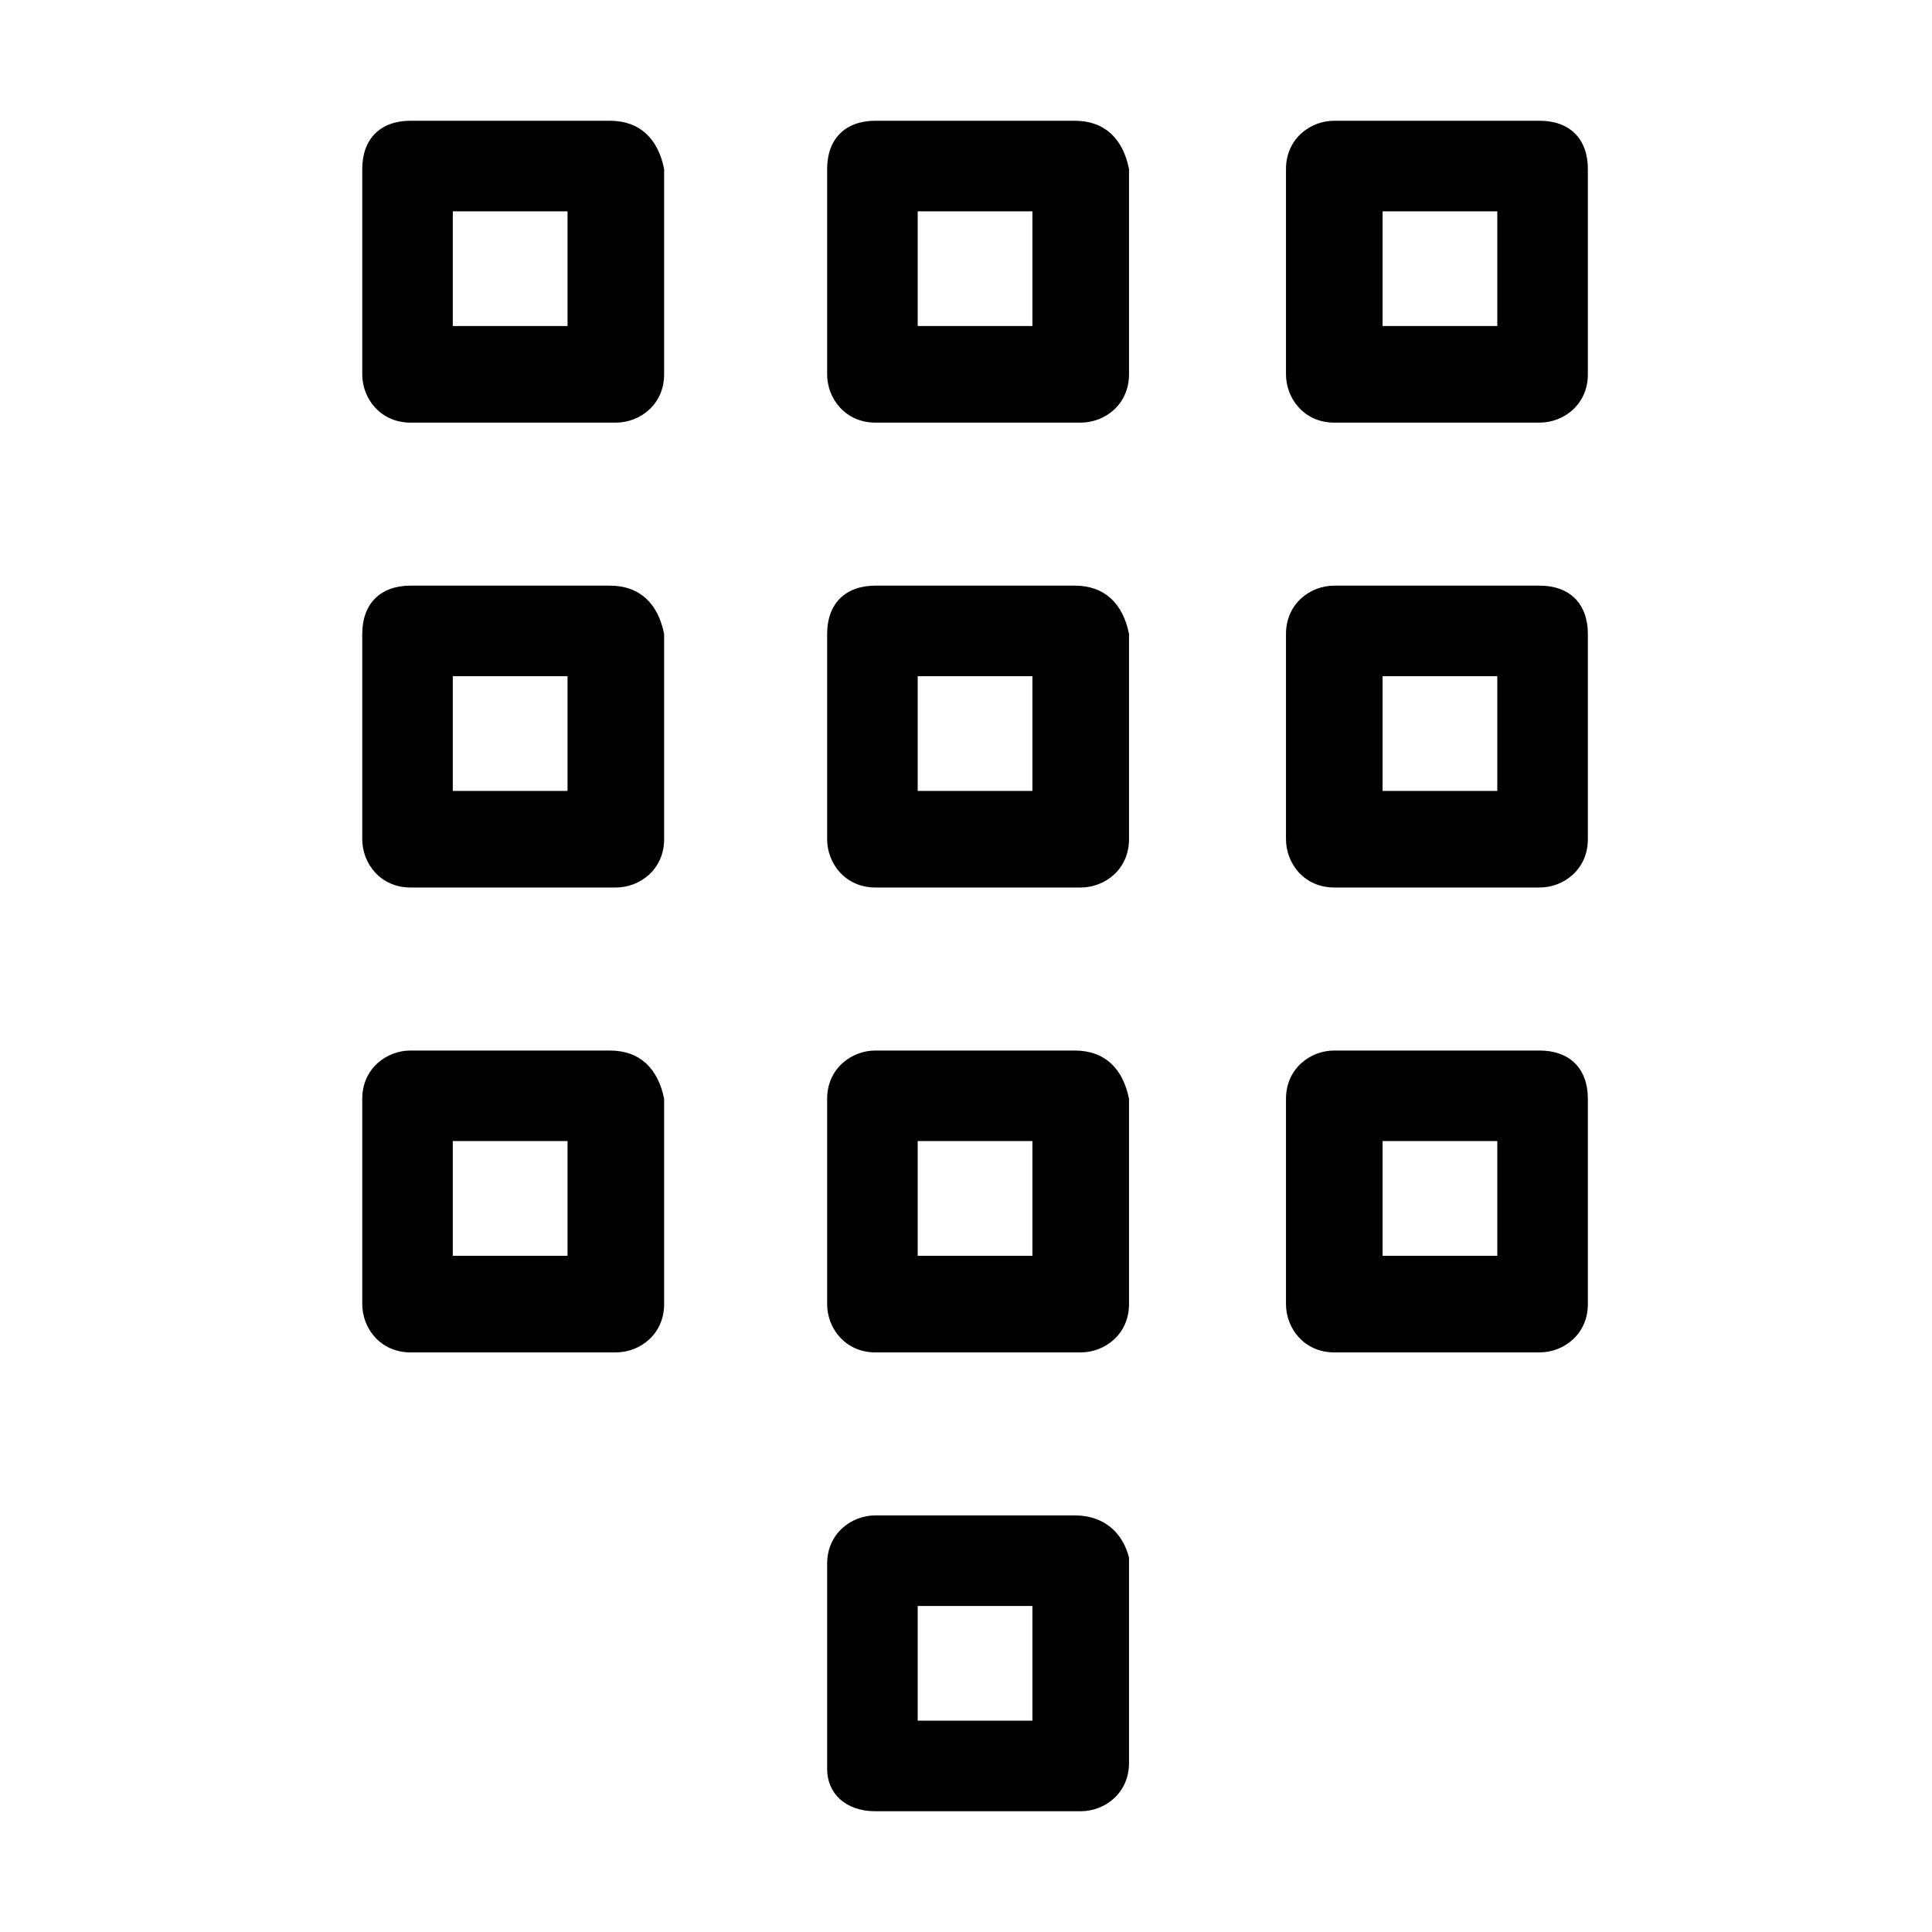
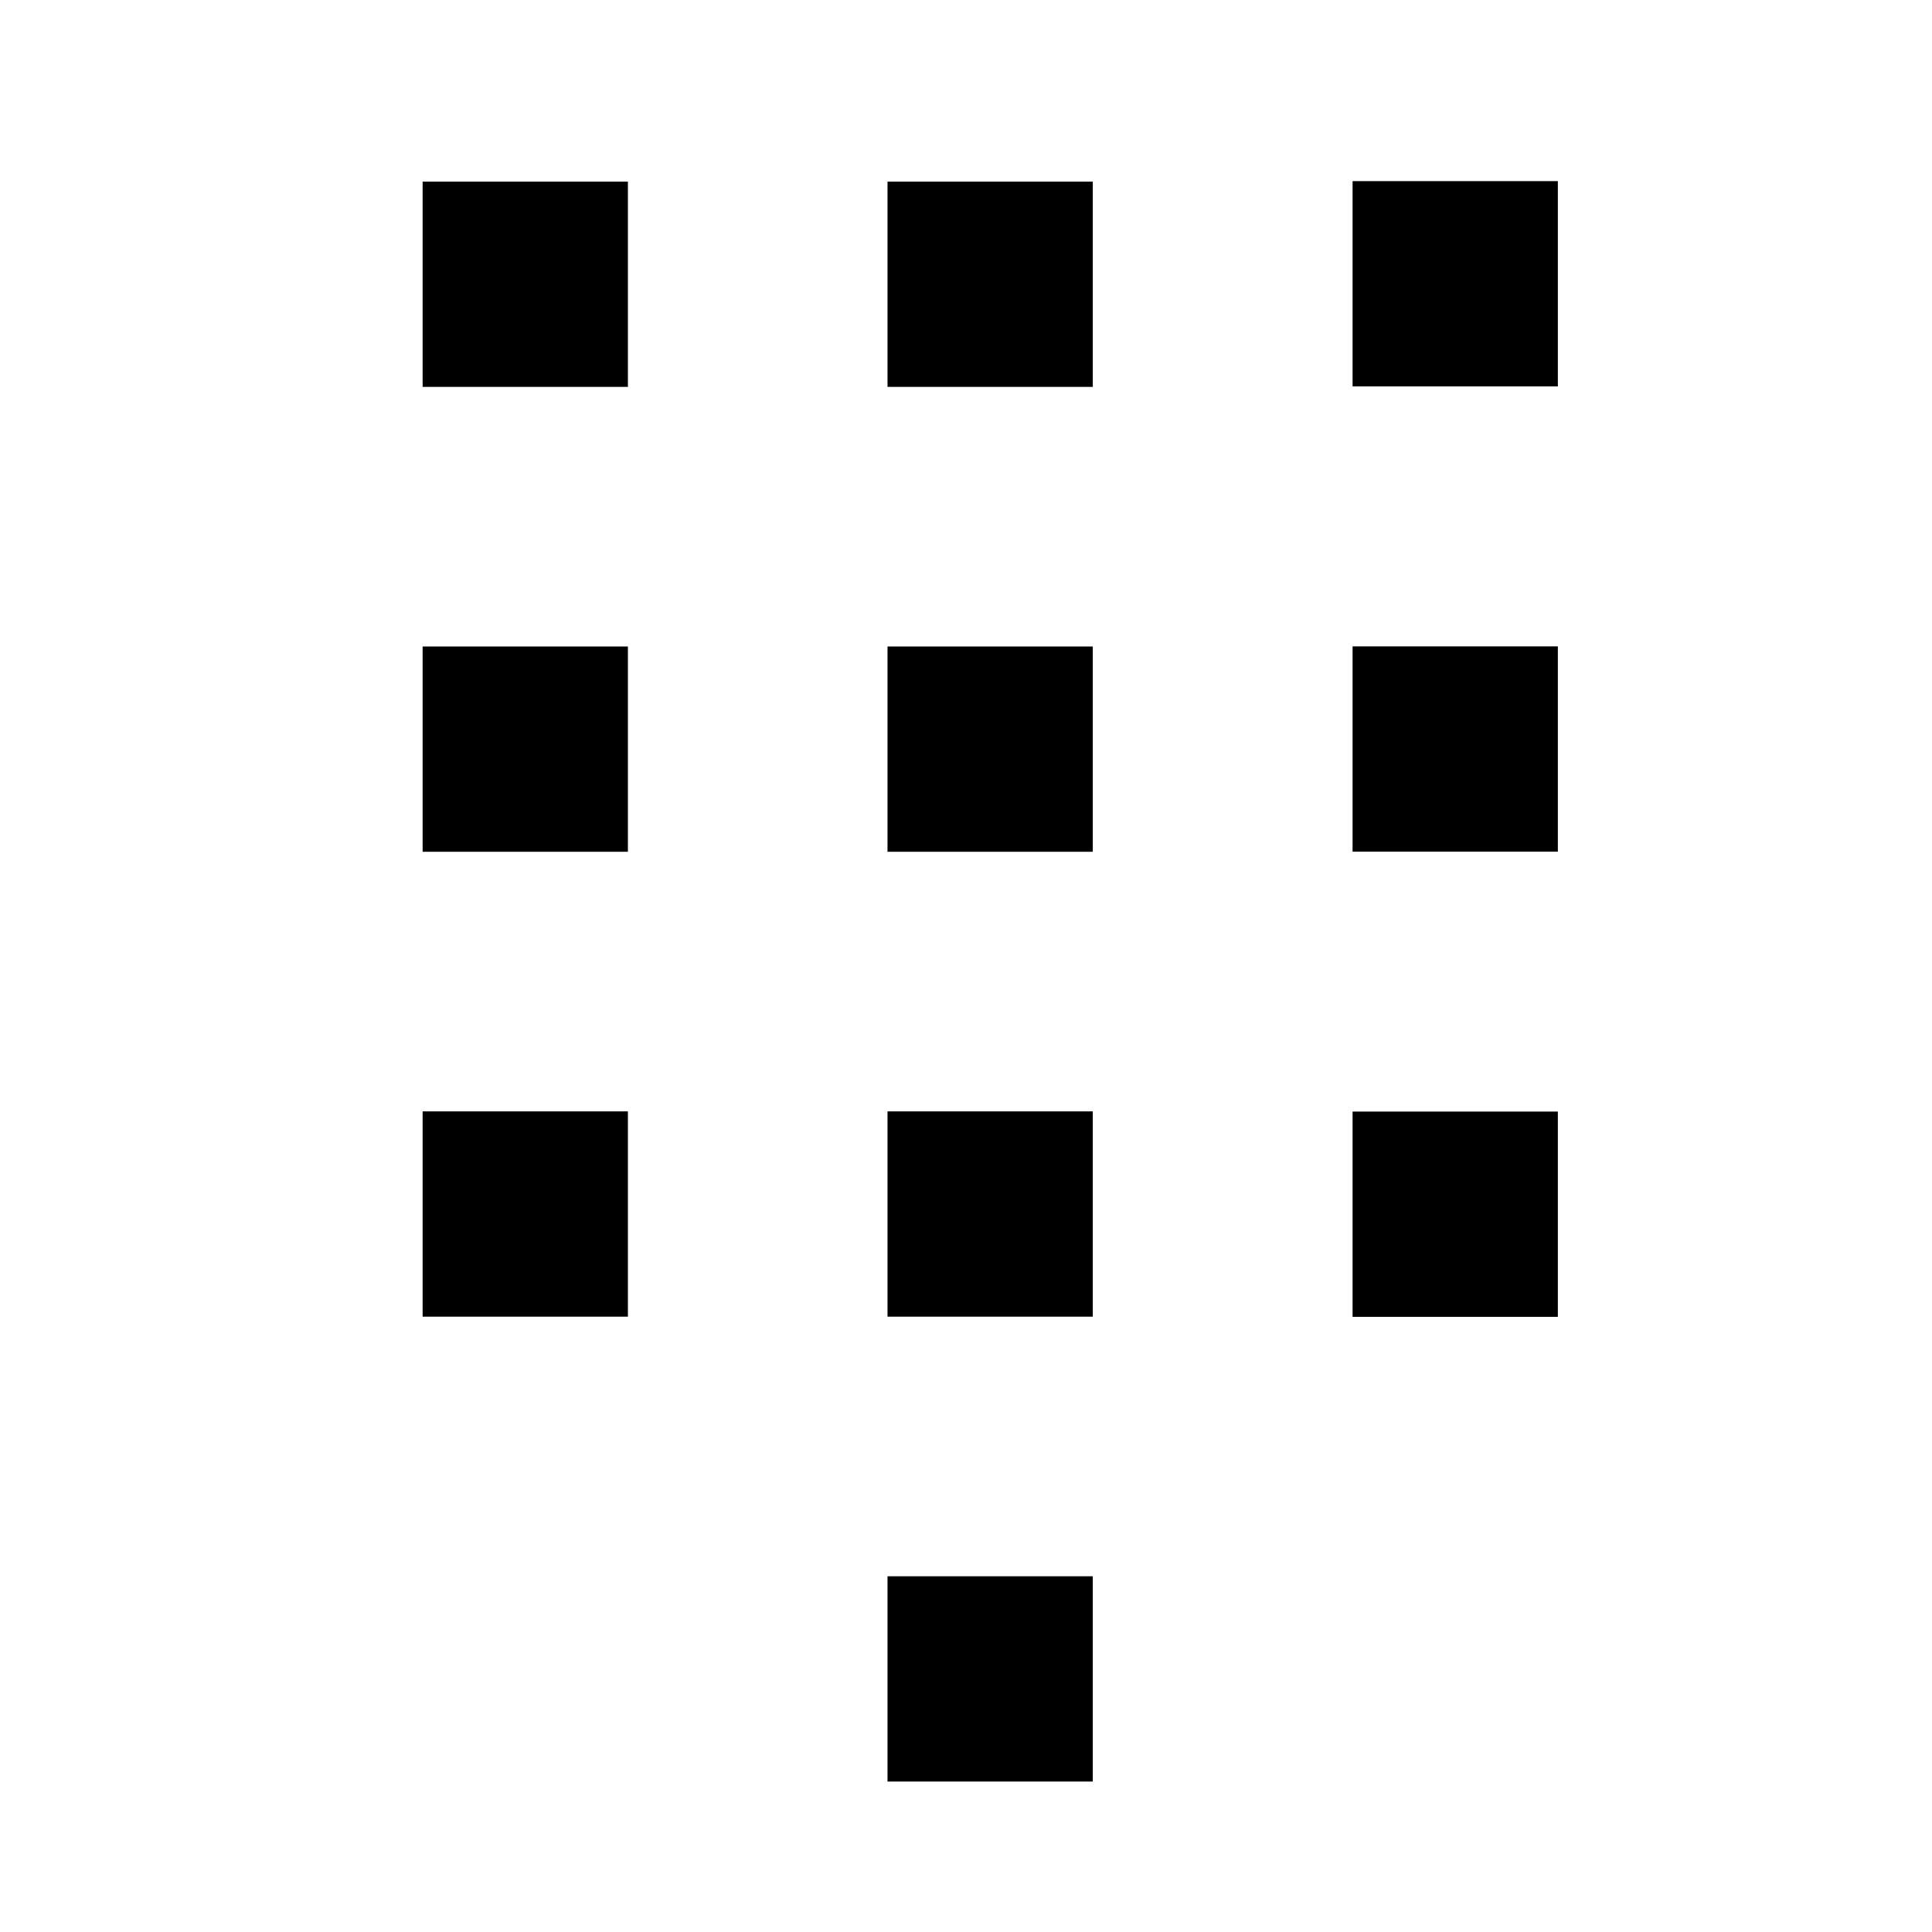
<svg xmlns="http://www.w3.org/2000/svg" width="32" height="32" viewBox="0 0 32 32" fill="none">
-   <path d="M17.8 2H14.5C14 2 13.7 2.3 13.7 2.8V6.2C13.7 6.6 14 7 14.5 7H17.9C18.3 7 18.7 6.7 18.7 6.2V2.8C18.6 2.3 18.3 2 17.8 2ZM17.1 5.4H15.2V3.5H17.1V5.4Z" fill="black" />
-   <path d="M10.1 2H6.8C6.3 2 6 2.3 6 2.8V6.2C6 6.6 6.3 7 6.8 7H10.2C10.6 7 11 6.7 11 6.2V2.8C10.9 2.3 10.6 2 10.1 2ZM9.4 5.4H7.5V3.5H9.4V5.4Z" fill="black" />
-   <path d="M25.5 2H22.1C21.7 2 21.3 2.3 21.3 2.8V6.2C21.3 6.6 21.6 7 22.1 7H25.5C25.9 7 26.3 6.7 26.3 6.2V2.8C26.3 2.3 26 2 25.5 2ZM24.8 5.4H22.9V3.5H24.8V5.4Z" fill="black" />
-   <path d="M17.8 9.7H14.5C14 9.7 13.7 10 13.7 10.5V13.9C13.7 14.3 14 14.7 14.5 14.7H17.9C18.3 14.7 18.7 14.4 18.7 13.9V10.5C18.6 10 18.3 9.7 17.8 9.7ZM17.1 13.1H15.2V11.2H17.1V13.1Z" fill="black" />
-   <path d="M10.1 9.7H6.8C6.3 9.7 6 10 6 10.5V13.9C6 14.3 6.3 14.7 6.8 14.7H10.2C10.6 14.7 11 14.4 11 13.9V10.5C10.9 10 10.6 9.7 10.1 9.7ZM9.4 13.1H7.5V11.2H9.4V13.1Z" fill="black" />
-   <path d="M25.5 9.7H22.1C21.7 9.7 21.3 10 21.3 10.5V13.9C21.3 14.3 21.6 14.7 22.1 14.7H25.5C25.9 14.7 26.3 14.4 26.3 13.9V10.5C26.3 10 26 9.7 25.5 9.7ZM24.8 13.1H22.9V11.2H24.8V13.1Z" fill="black" />
-   <path d="M17.8 17.4H14.5C14.1 17.4 13.7 17.7 13.7 18.2V21.6C13.7 22 14 22.4 14.5 22.4H17.9C18.3 22.4 18.7 22.1 18.7 21.6V18.2C18.6 17.7 18.3 17.4 17.8 17.4ZM17.1 20.8H15.2V18.9H17.1V20.8Z" fill="black" />
-   <path d="M10.1 17.4H6.8C6.4 17.4 6 17.7 6 18.2V21.6C6 22 6.3 22.4 6.8 22.4H10.2C10.6 22.4 11 22.1 11 21.6V18.2C10.9 17.7 10.6 17.4 10.1 17.4ZM9.4 20.8H7.5V18.9H9.4V20.8Z" fill="black" />
-   <path d="M25.5 17.4H22.1C21.7 17.4 21.3 17.7 21.3 18.2V21.6C21.3 22 21.6 22.4 22.1 22.4H25.5C25.9 22.4 26.3 22.1 26.3 21.6V18.2C26.3 17.7 26 17.4 25.5 17.4ZM24.8 20.8H22.9V18.9H24.8V20.8Z" fill="black" />
-   <path d="M17.8 25.1H14.5C14.1 25.1 13.7 25.4 13.7 25.9V29.3C13.7 29.7 14 30 14.5 30H17.9C18.3 30 18.7 29.7 18.7 29.2V25.8C18.6 25.4 18.3 25.1 17.8 25.1ZM17.1 28.5H15.2V26.6H17.1V28.5Z" fill="black" />
+   <path d="M18.1 3.008H14.7V6.408H18.1V3.008Z" fill="black" />
+   <path d="M10.4 3.008H7V6.408H10.4V3.008Z" fill="black" />
+   <path d="M22.403 6.4H25.803V3L22.403 3V6.4Z" fill="black" />
+   <path d="M18.1 10.708H14.7V14.108H18.1V10.708Z" fill="black" />
+   <path d="M10.4 10.708H7V14.108H10.4V10.708Z" fill="black" />
+   <path d="M22.403 14.106H25.803V10.706H22.403V14.106Z" fill="black" />
+   <path d="M18.1 18.408H14.7V21.808H18.1V18.408Z" fill="black" />
+   <path d="M10.4 18.408H7V21.808H10.4V18.408Z" fill="black" />
+   <path d="M22.403 21.811H25.803V18.411H22.403V21.811Z" fill="black" />
+   <path d="M18.1 26.108H14.7V29.508H18.1V26.108Z" fill="black" />
</svg>
